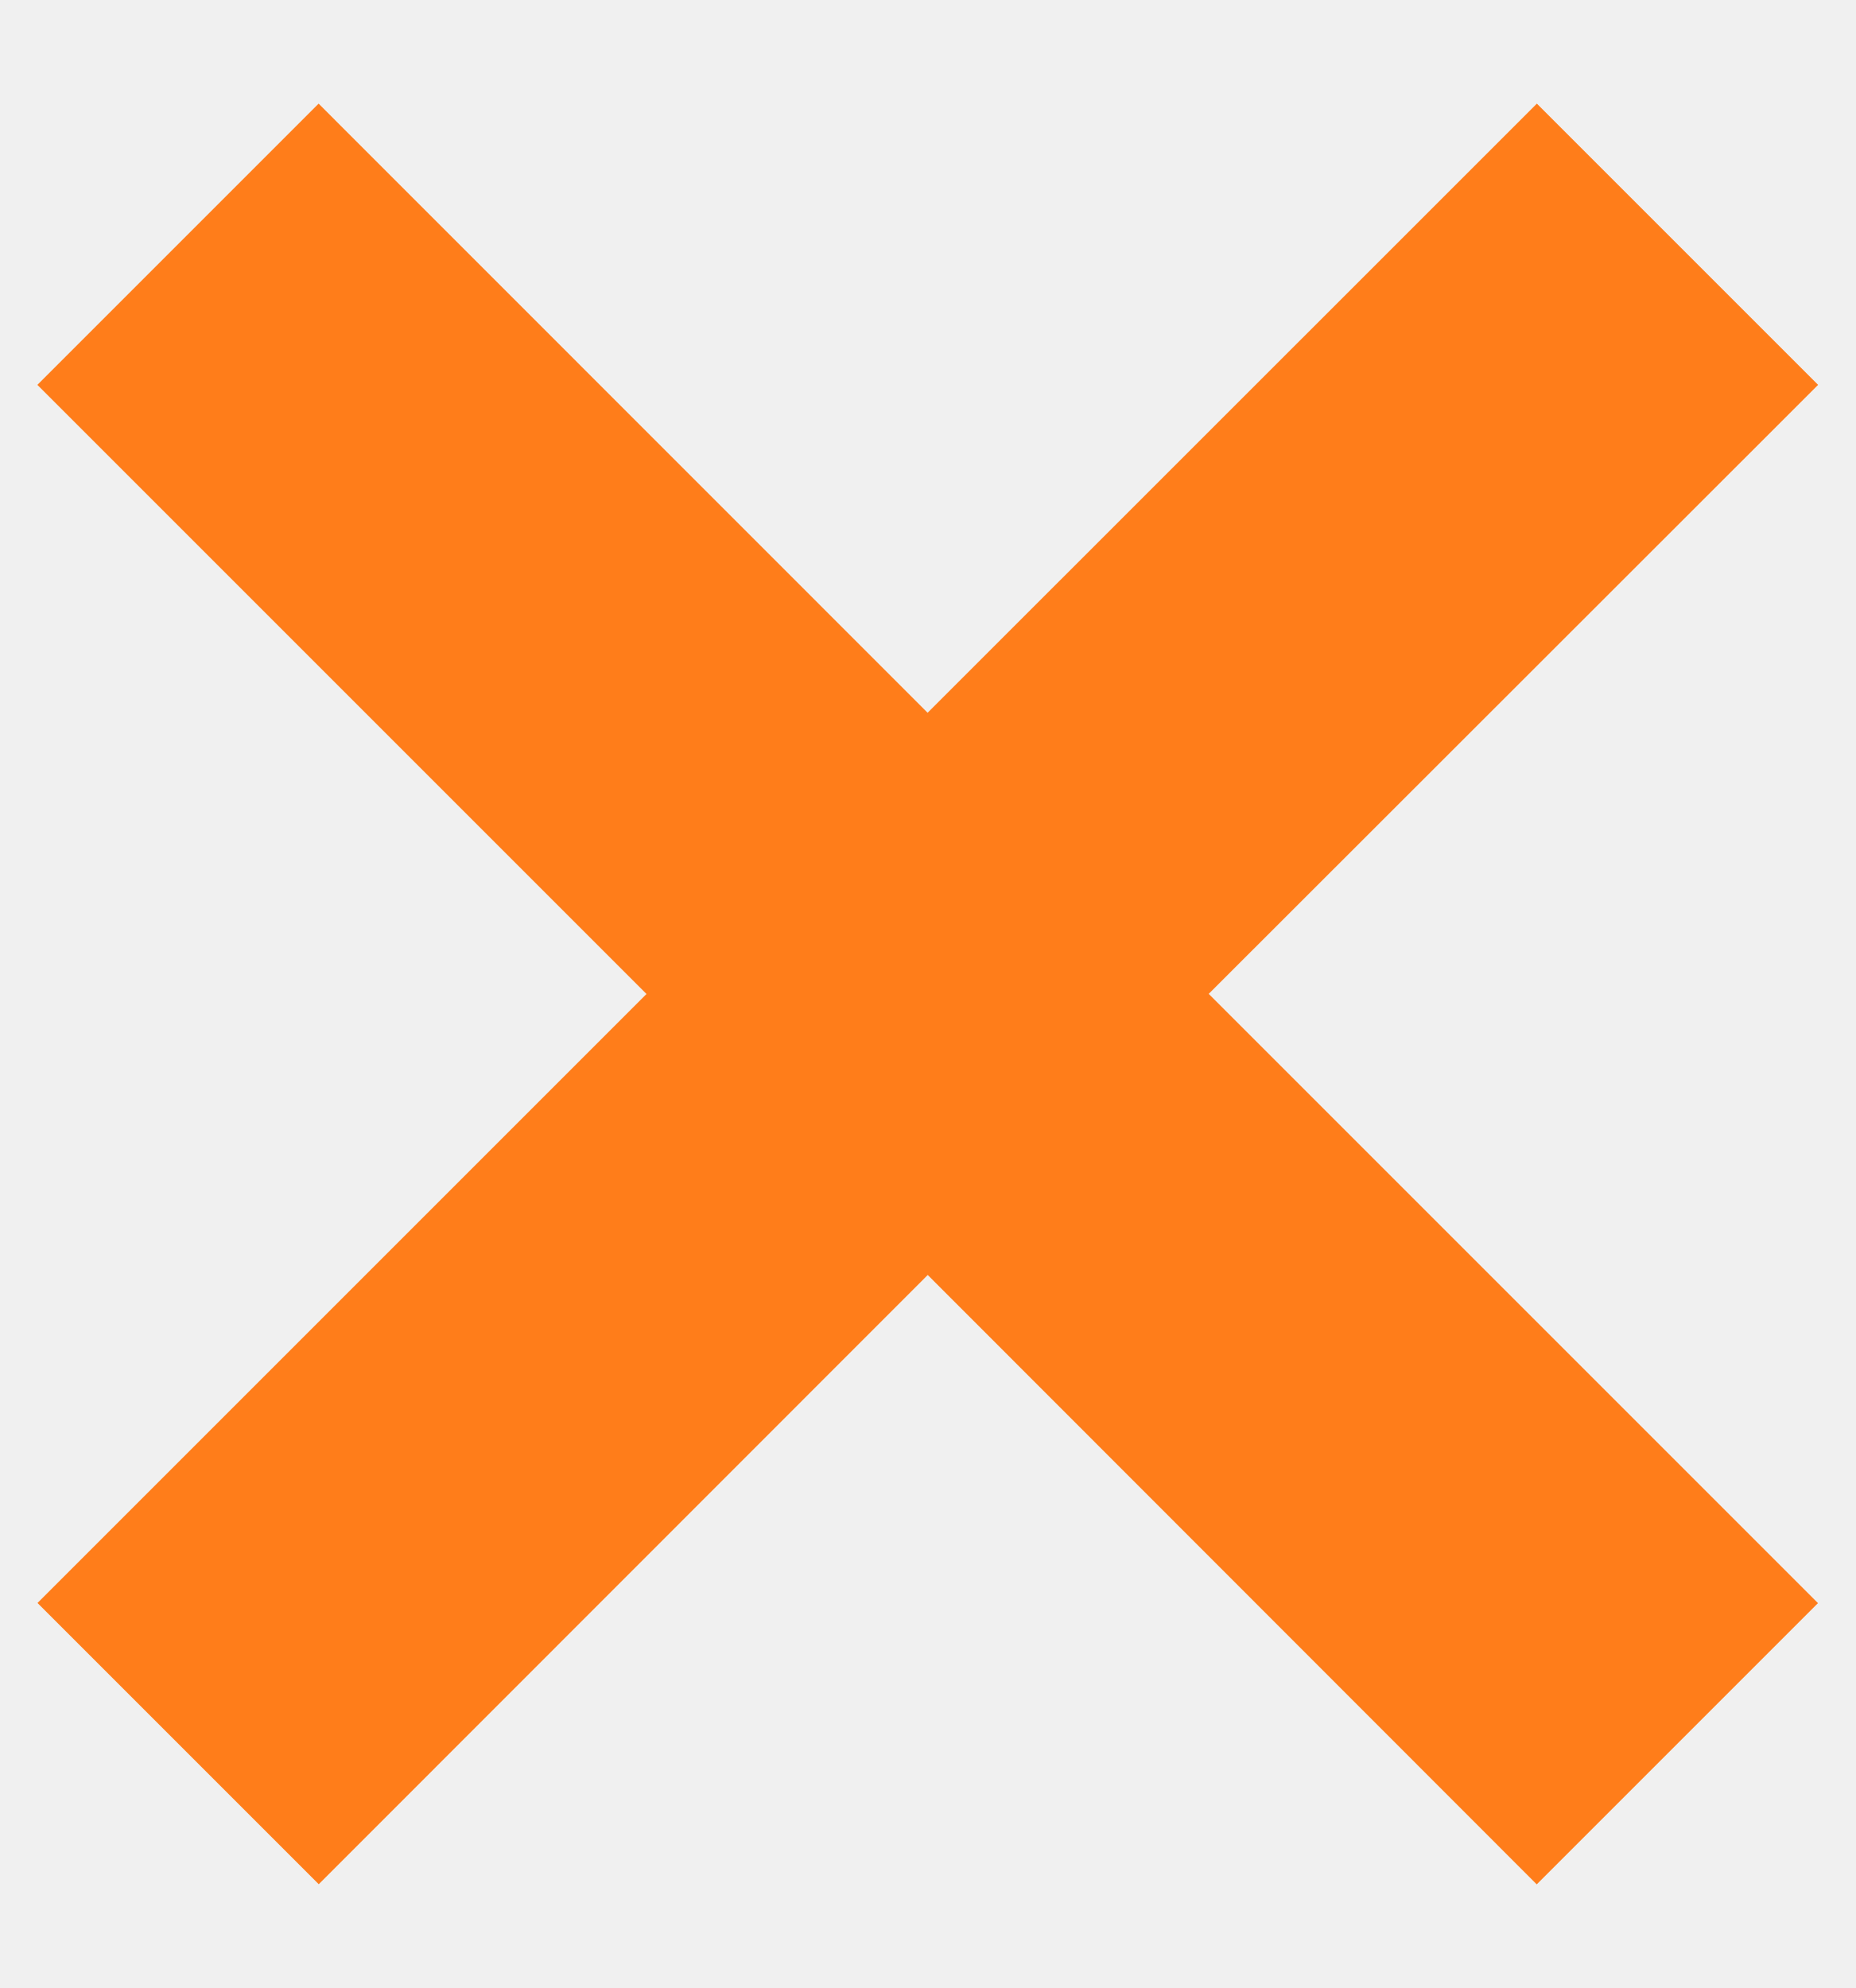
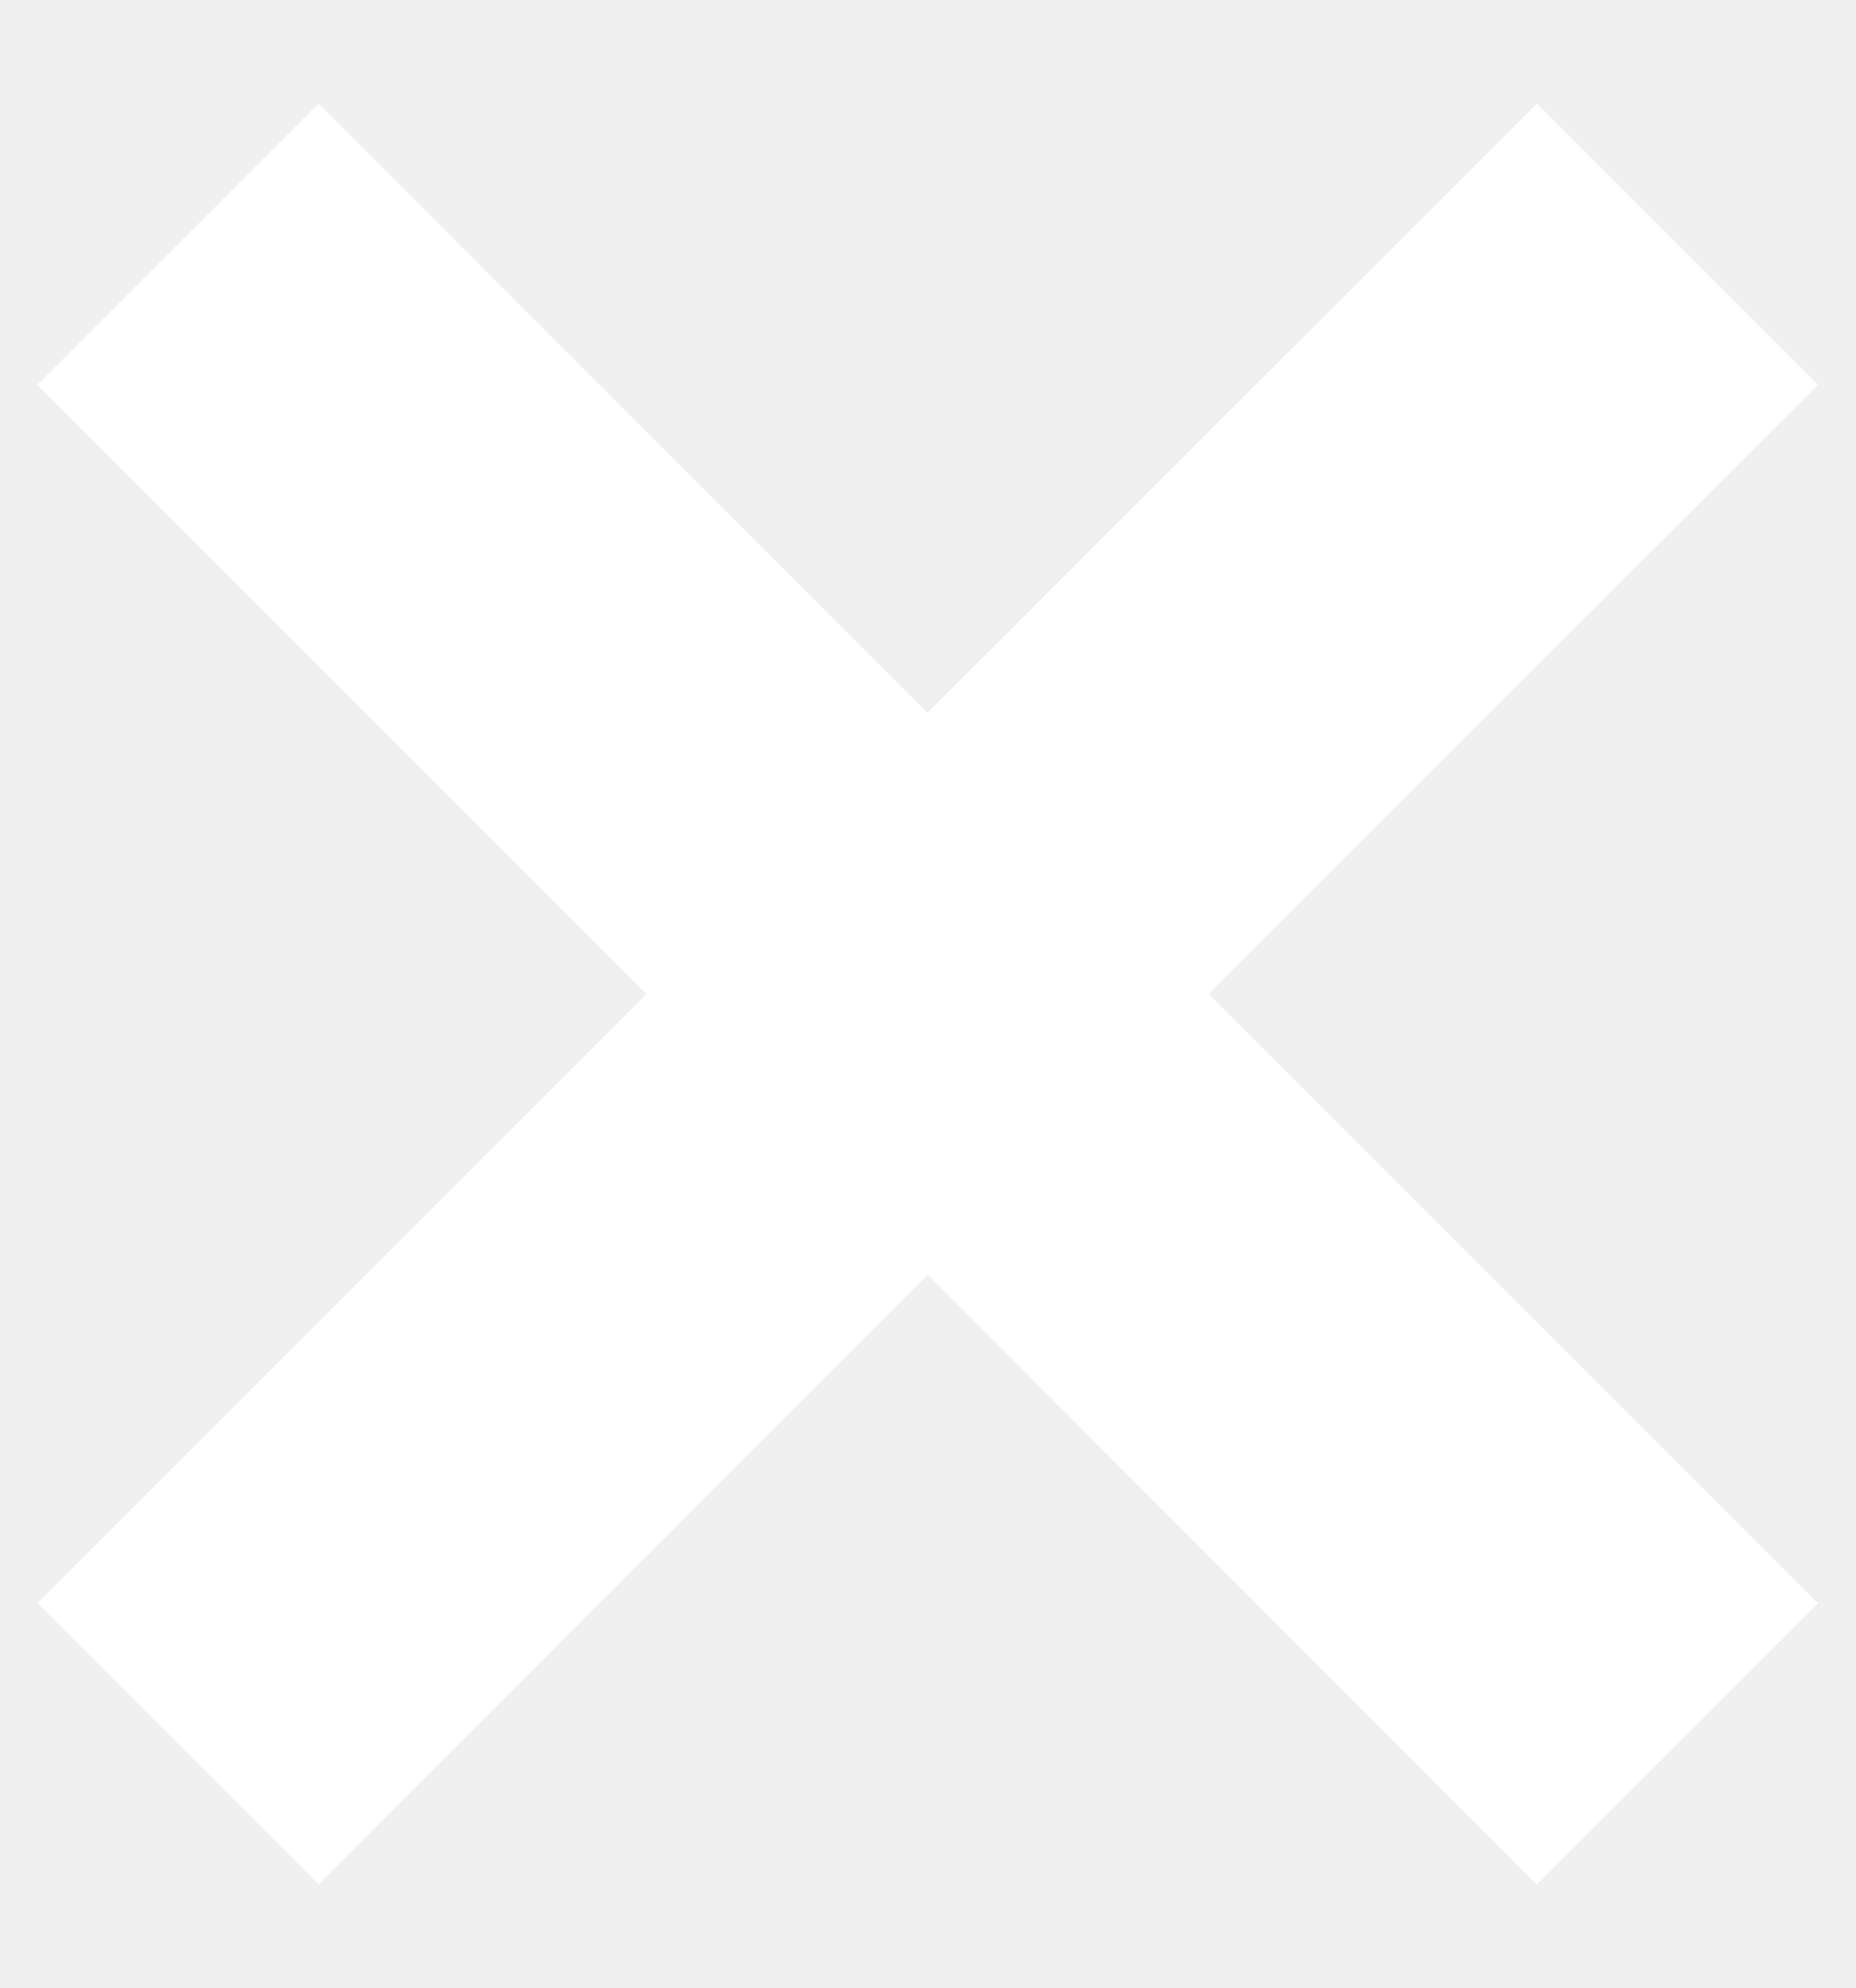
<svg xmlns="http://www.w3.org/2000/svg" width="14" height="15">
-   <path d="m11.596.782 2.122 2.122L9.12 7.499l4.597 4.597-2.122 2.122L7 9.62l-4.595 4.597-2.122-2.122L4.878 7.5.282 2.904 2.404.782l4.595 4.596L11.596.782Z" fill="hsl(26, 100%, 55%)" fill-rule="evenodd" />
+   <path d="m11.596.782 2.122 2.122L9.12 7.499l4.597 4.597-2.122 2.122L7 9.62l-4.595 4.597-2.122-2.122L4.878 7.5.282 2.904 2.404.782l4.595 4.596L11.596.782Z" fill="#ffffff" fill-rule="evenodd" />
</svg>
